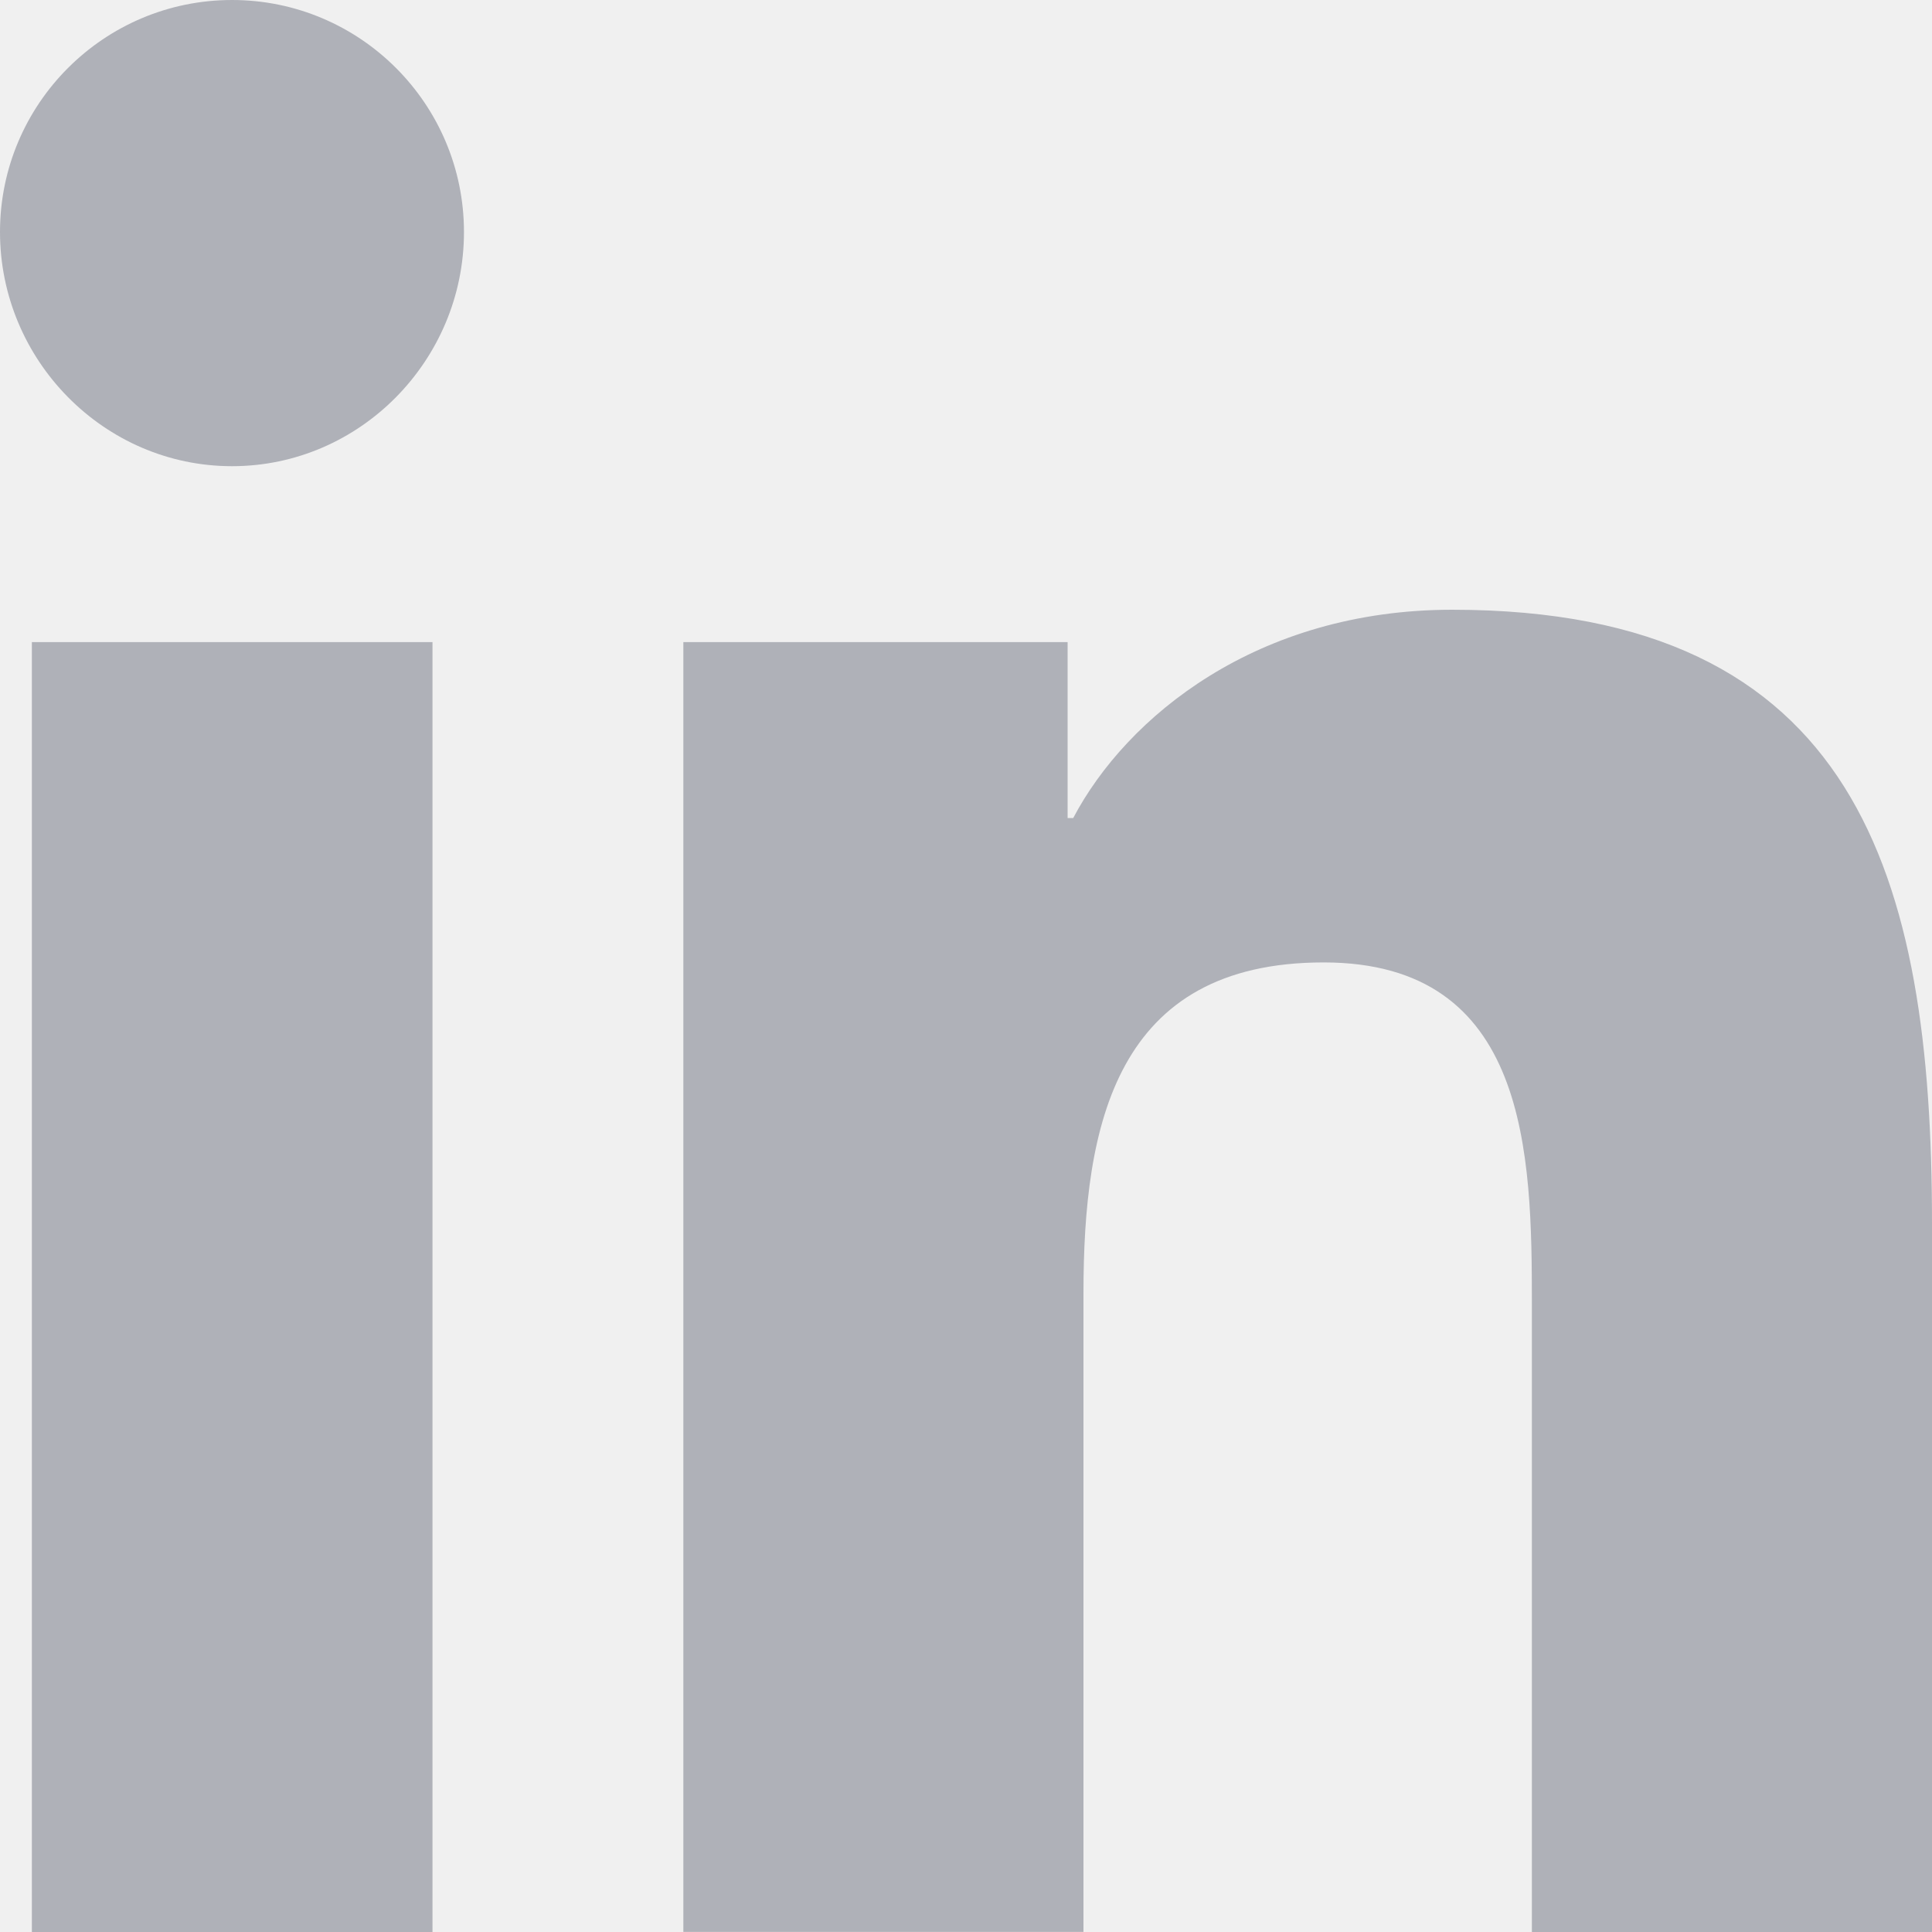
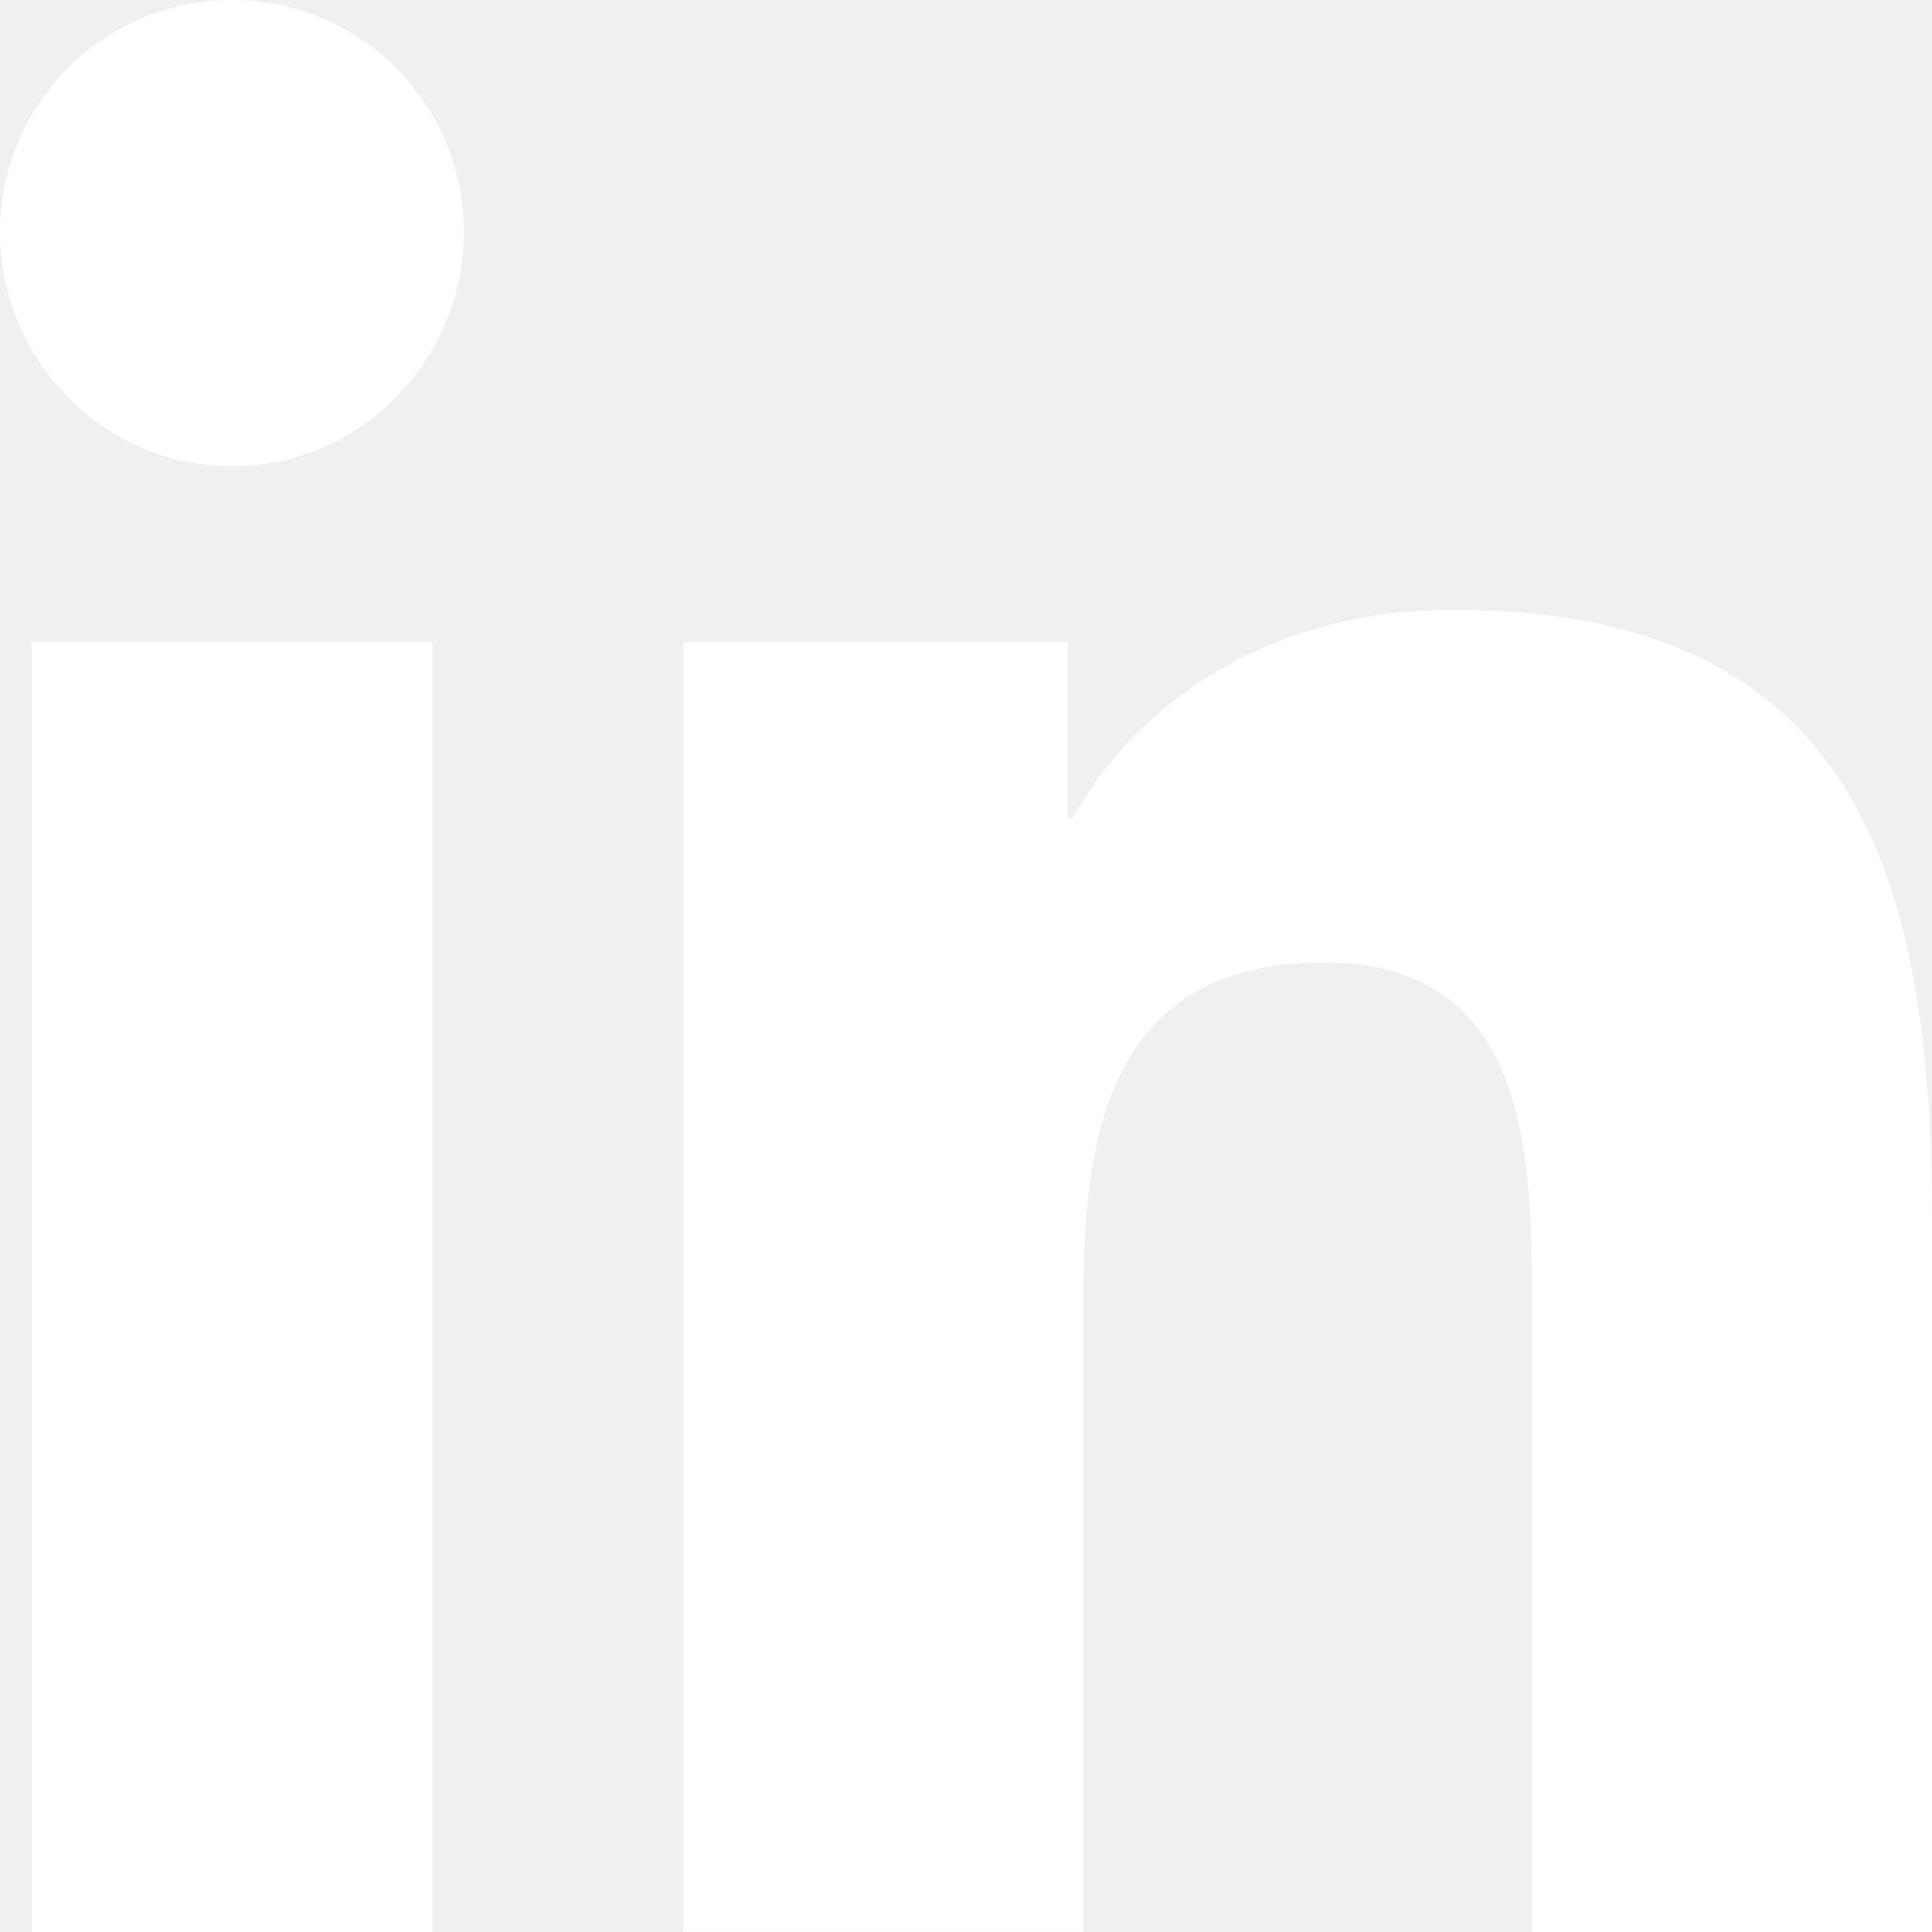
<svg xmlns="http://www.w3.org/2000/svg" width="20" height="20" viewBox="0 0 20 20" fill="none">
  <g clip-path="url(#clip0)">
-     <path d="M19.995 20V19.999H20V12.664C20 9.076 19.228 6.312 15.033 6.312C13.016 6.312 11.663 7.418 11.11 8.468H11.052V6.647H7.074V19.999H11.216V13.387C11.216 11.647 11.546 9.963 13.702 9.963C15.826 9.963 15.858 11.95 15.858 13.499V20H19.995Z" fill="#AFB1B8" />
-     <path d="M0.33 6.647H4.477V20H0.33V6.647Z" fill="#AFB1B8" />
-     <path d="M2.402 0C1.076 0 0 1.076 0 2.402C0 3.728 1.076 4.826 2.402 4.826C3.728 4.826 4.803 3.728 4.803 2.402C4.803 1.076 3.727 0 2.402 0V0Z" fill="#AFB1B8" />
+     <path d="M19.995 20V19.999H20V12.664C20 9.076 19.228 6.312 15.033 6.312C13.016 6.312 11.663 7.418 11.11 8.468H11.052V6.647H7.074V19.999H11.216V13.387C11.216 11.647 11.546 9.963 13.702 9.963C15.826 9.963 15.858 11.95 15.858 13.499V20H19.995Z" fill="white" />
+     <path d="M0.33 6.647H4.477V20H0.33V6.647Z" fill="white" />
+     <path d="M2.402 0C1.076 0 0 1.076 0 2.402C0 3.728 1.076 4.826 2.402 4.826C3.728 4.826 4.803 3.728 4.803 2.402C4.803 1.076 3.727 0 2.402 0V0Z" fill="white" />
  </g>
  <defs>
    <clipPath id="clip0">
      <rect width="20" height="20" fill="white" />
    </clipPath>
  </defs>
</svg>
